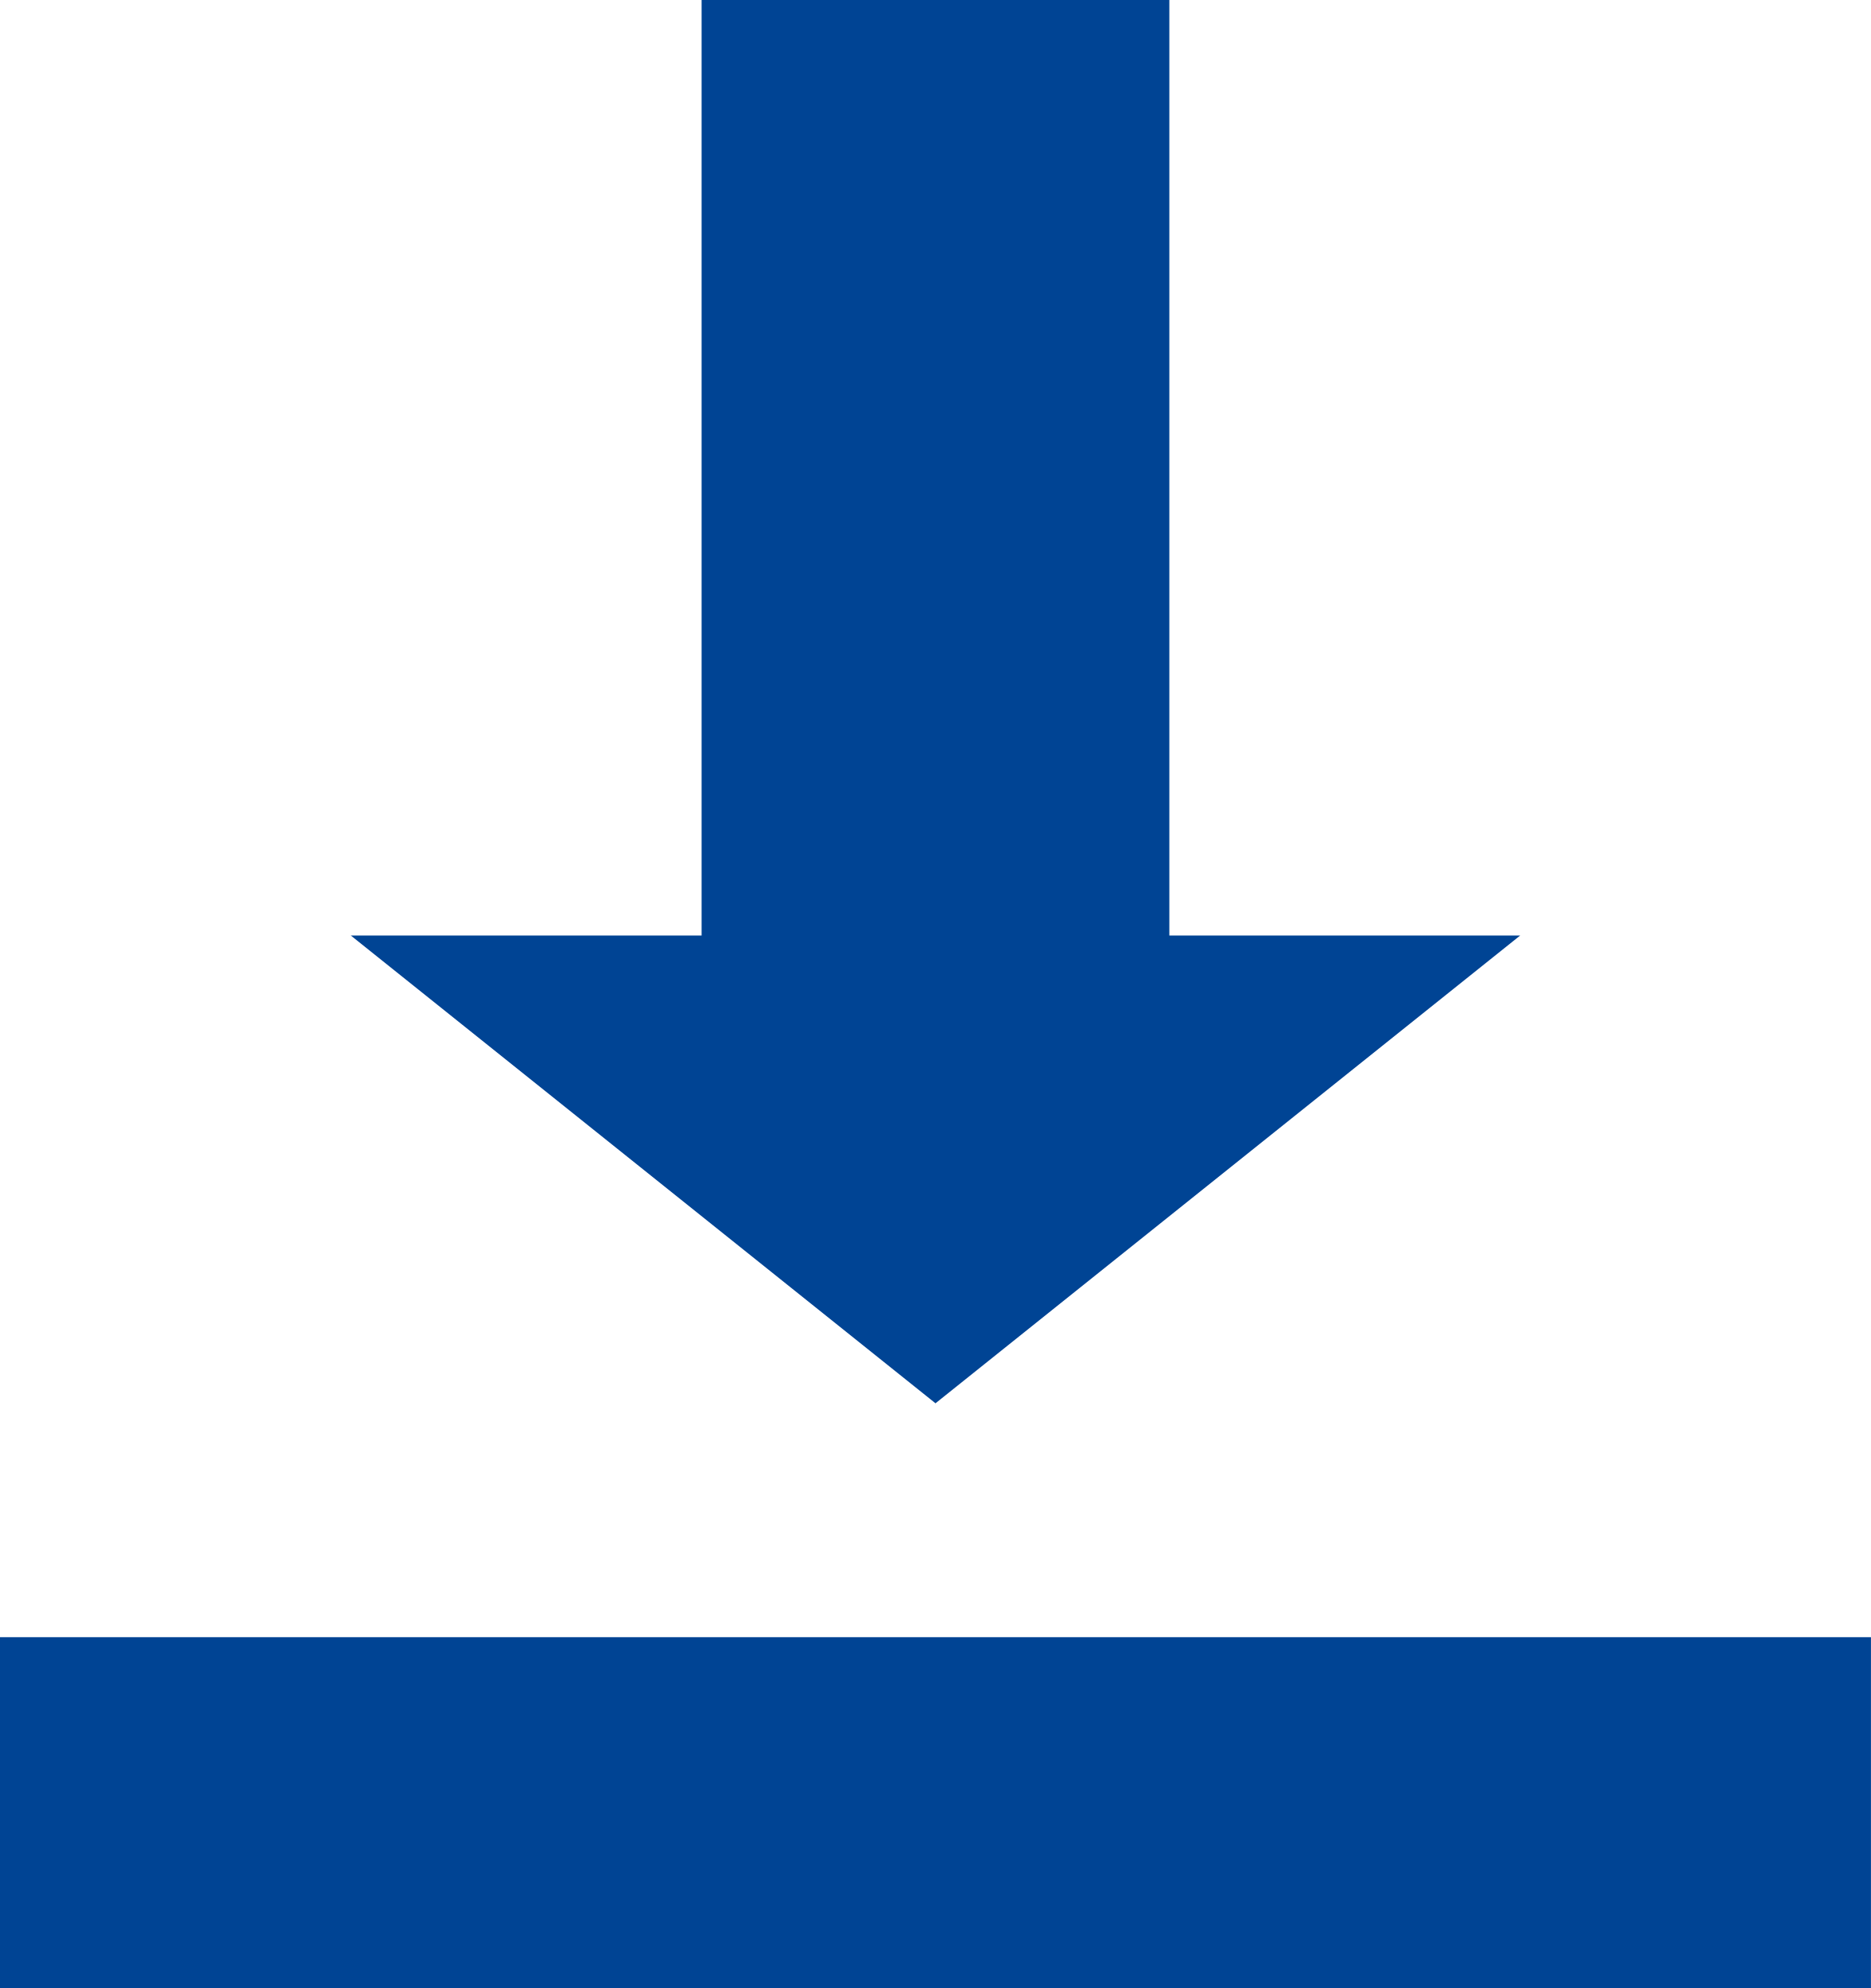
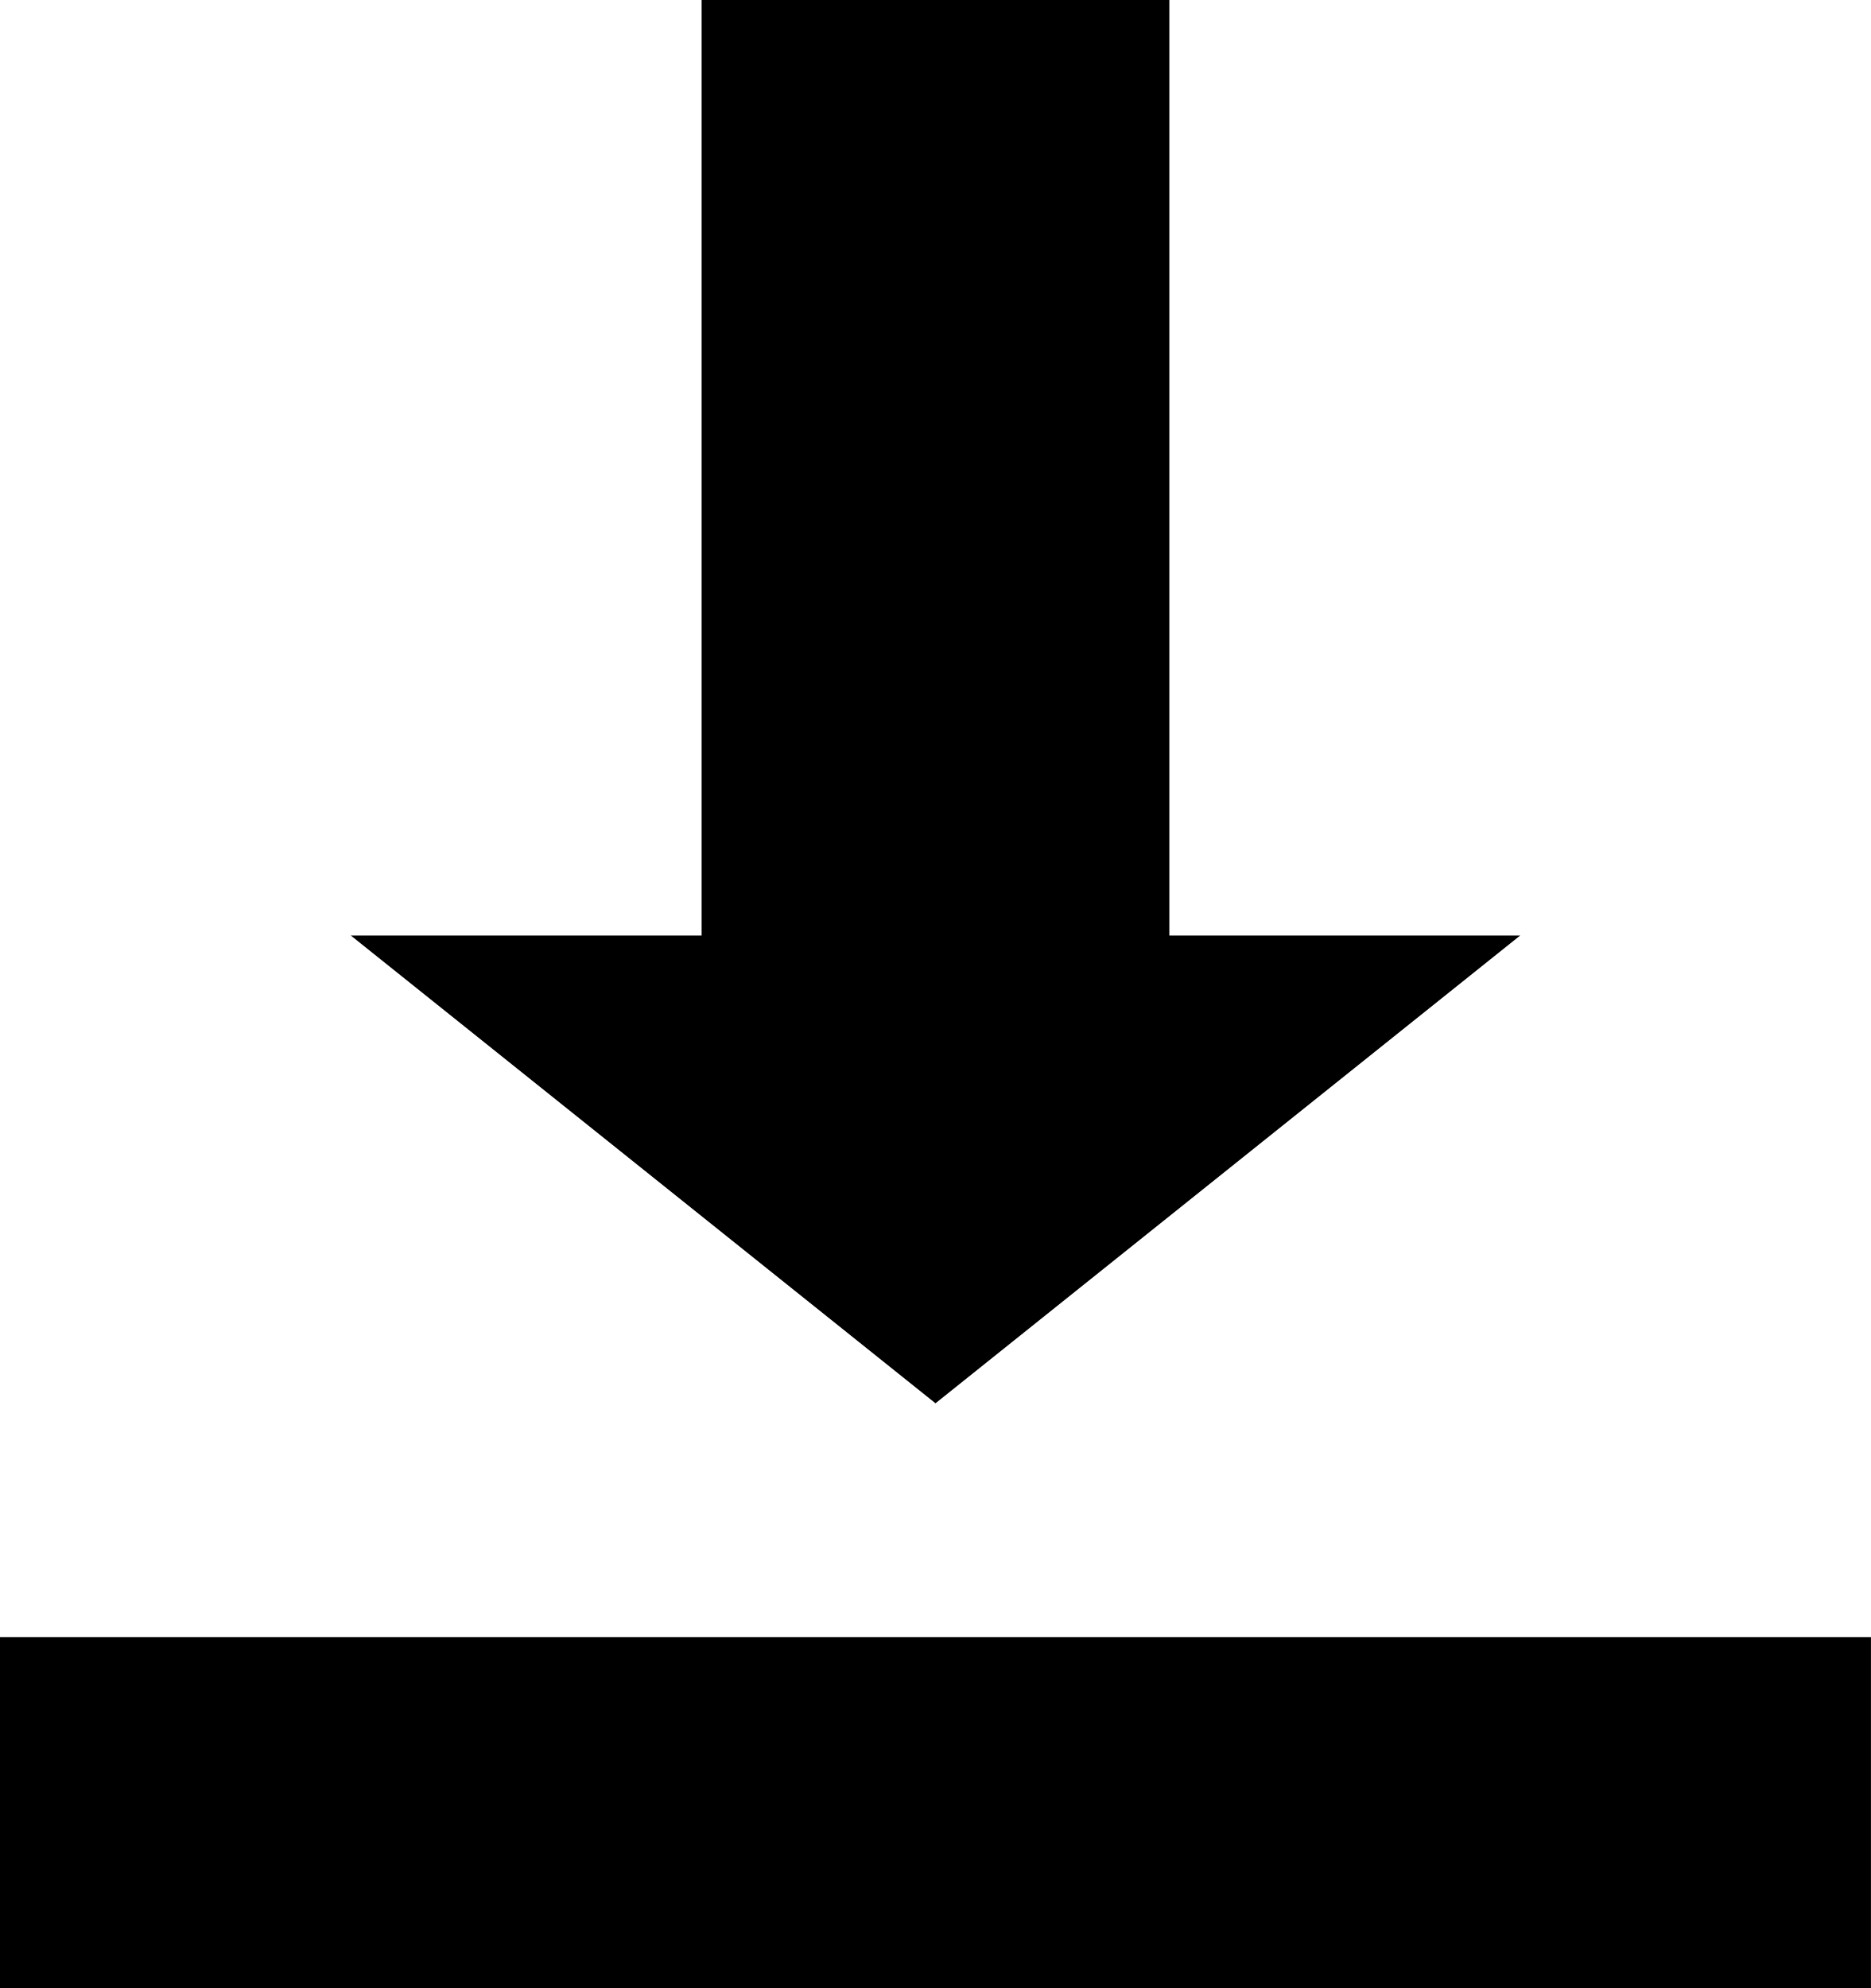
<svg xmlns="http://www.w3.org/2000/svg" width="16" height="17" viewBox="0 0 16 17" fill="none">
-   <rect x="16" y="14" width="3" height="16" transform="rotate(90 16 14)" fill="#004494" />
-   <path d="M3 8L8 12L13 8H10V0H6V8H3Z" fill="#004494" />
+   <rect x="16" y="14" width="3" height="16" transform="rotate(90 16 14)" fill="currentColor" />
+   <path d="M3 8L8 12L13 8H10V0H6V8H3Z" fill="currentColor" />
</svg>
